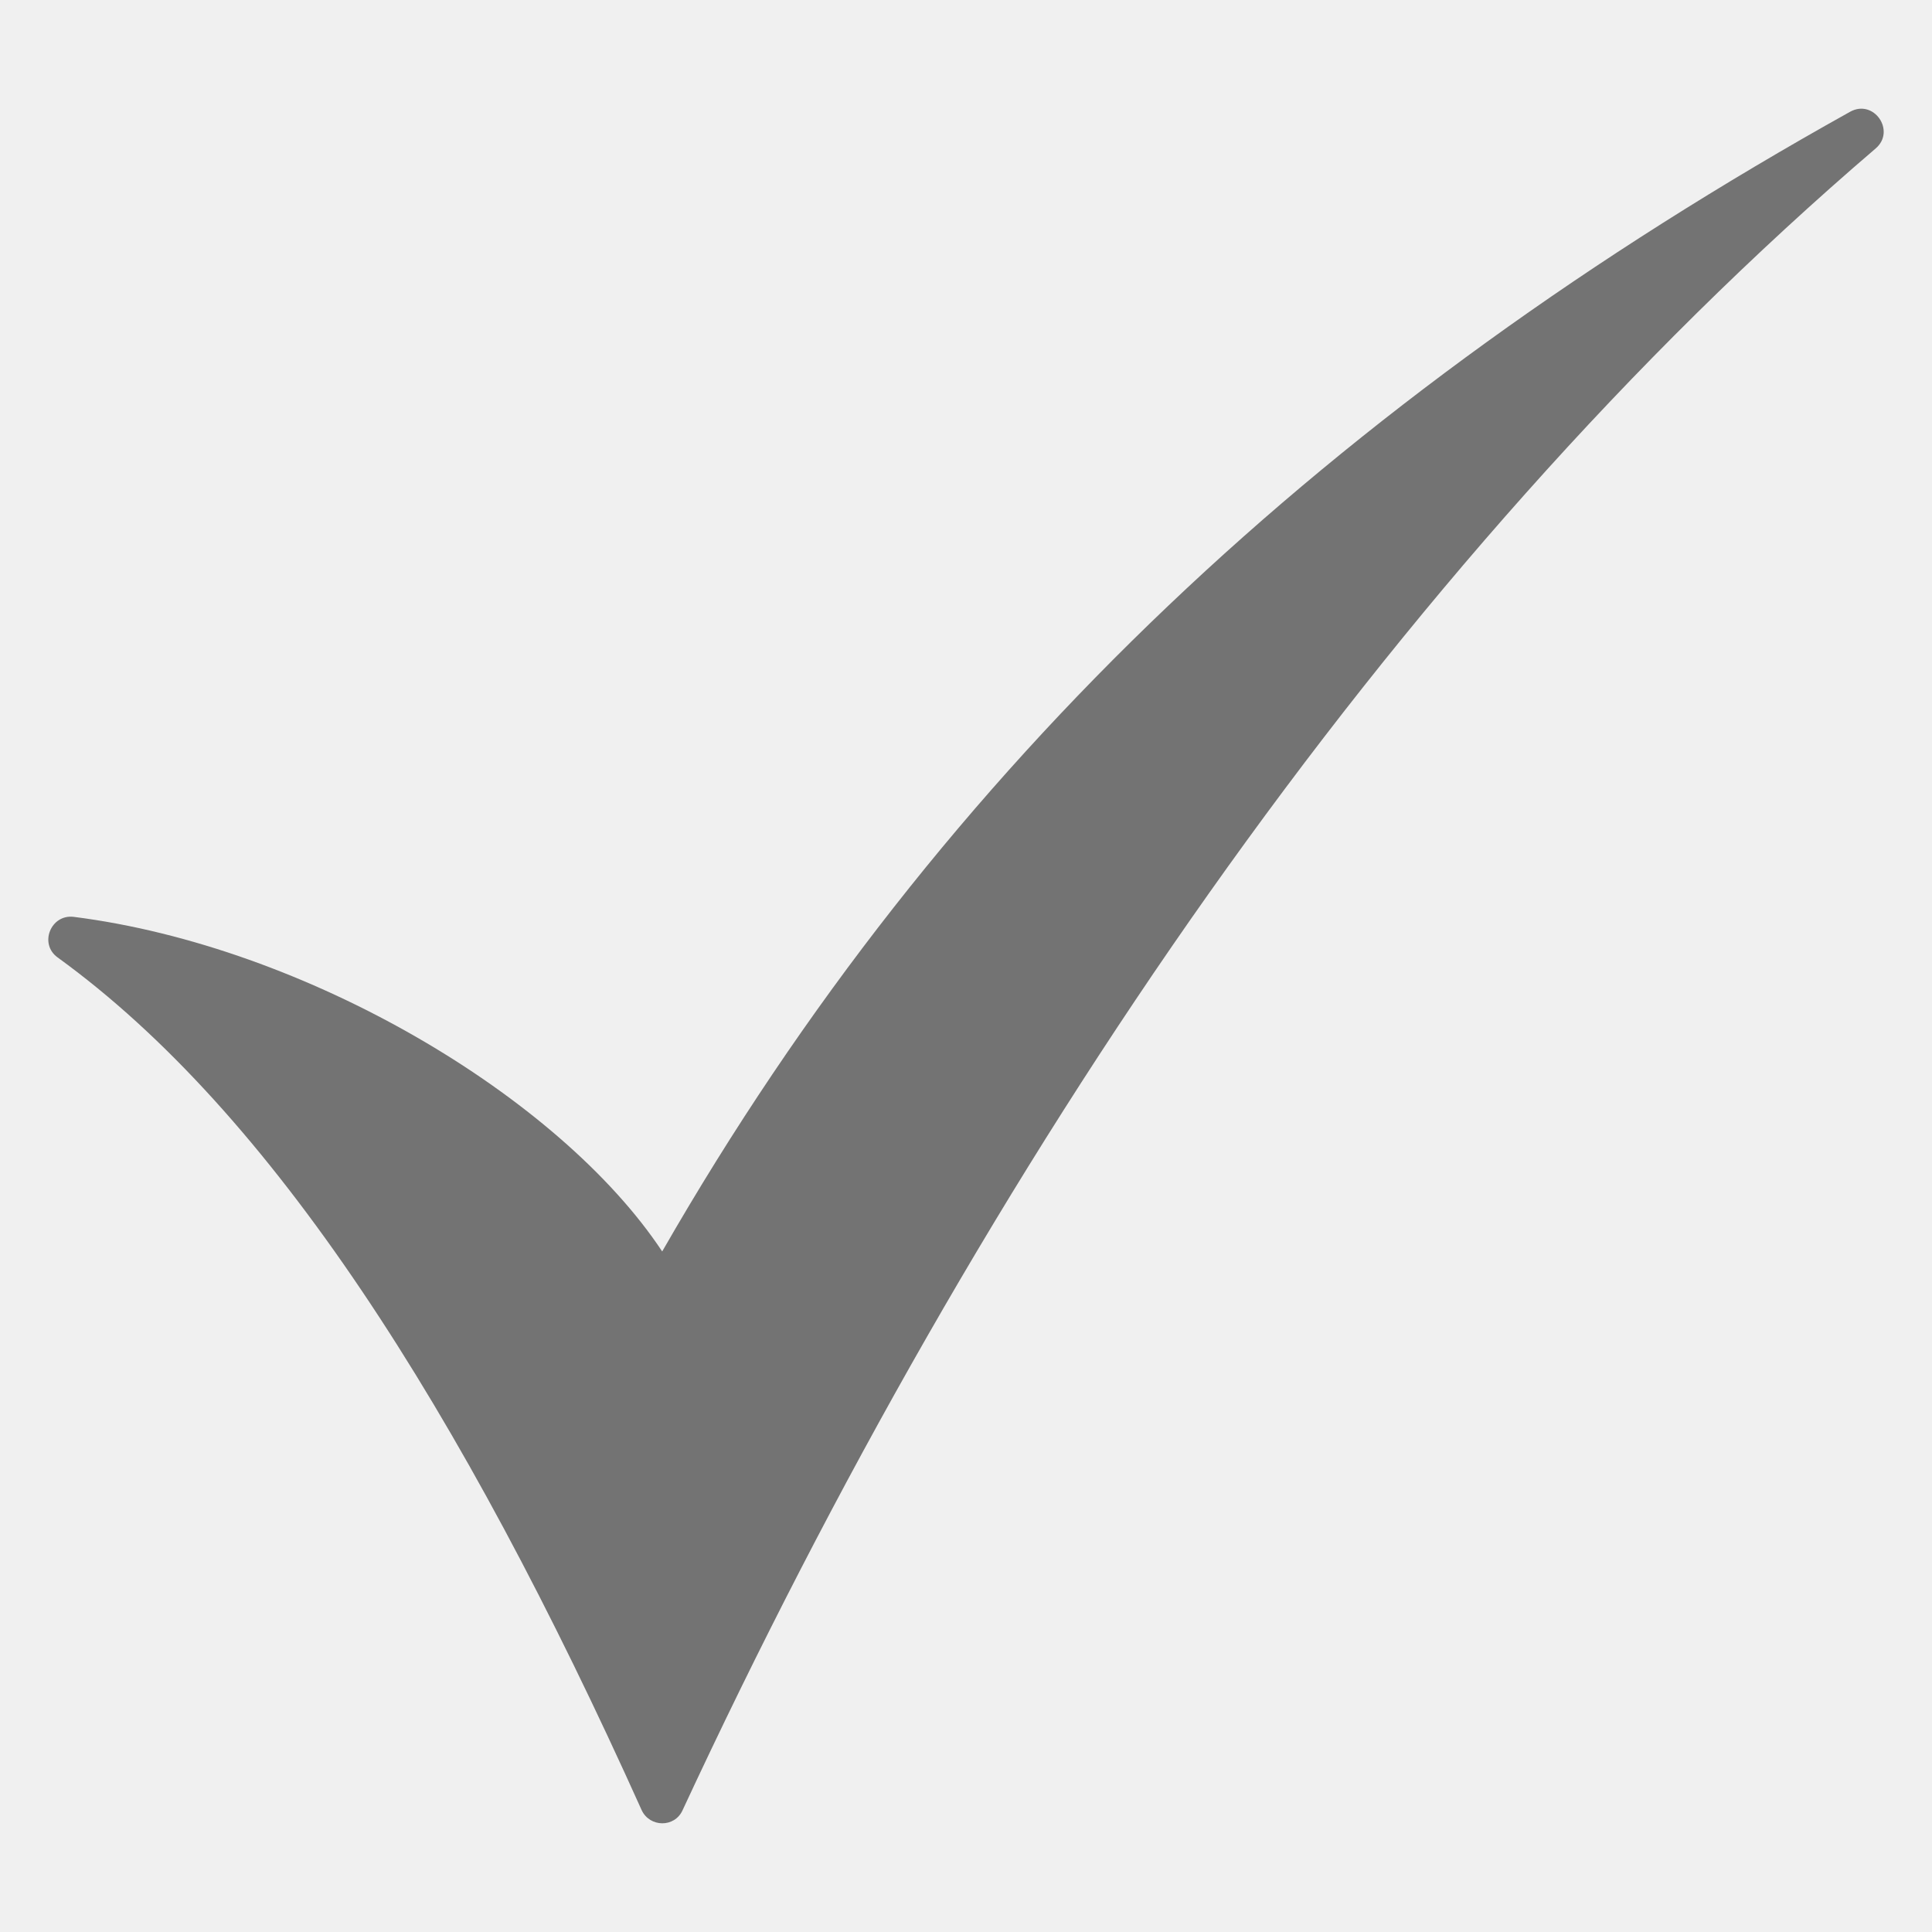
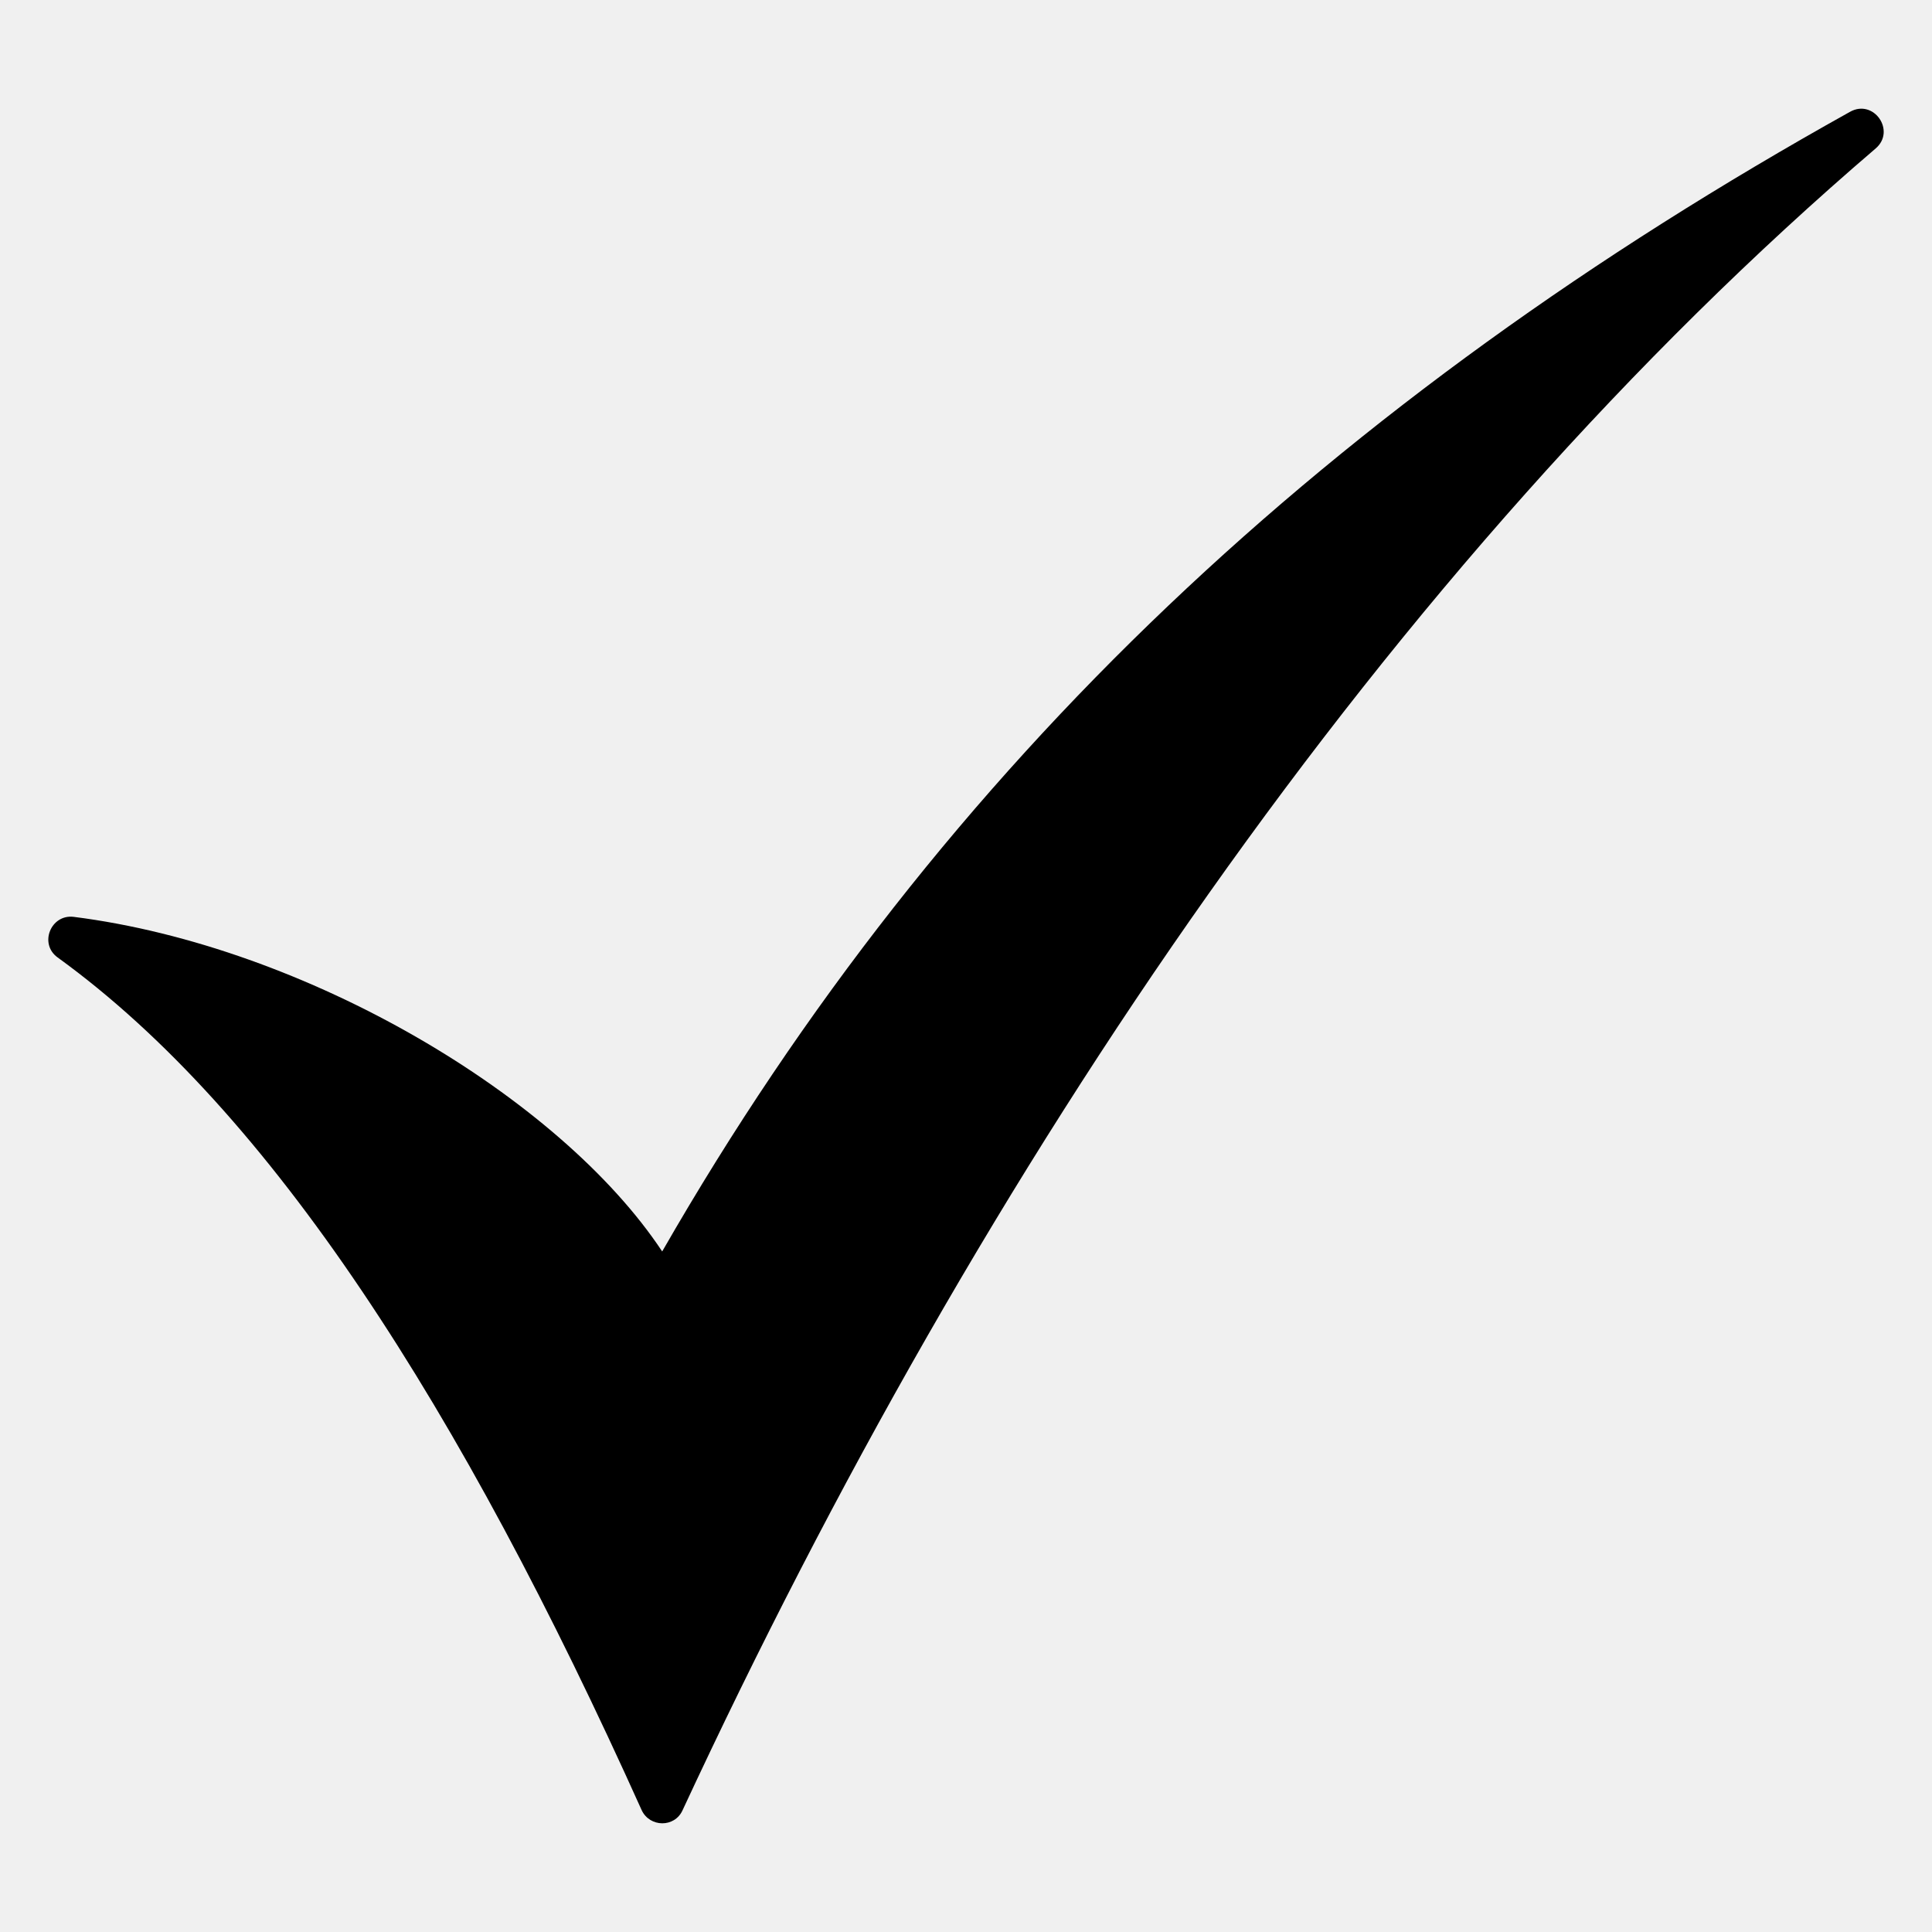
<svg xmlns="http://www.w3.org/2000/svg" width="16" height="16" viewBox="0 0 16 16" fill="none">
  <g clip-path="url(#clip0_0_311)">
-     <path d="M15.534 1.229C11.492 4.689 8.142 9.635 5.653 14.991C5.587 15.138 5.381 15.134 5.314 14.991C3.814 11.658 2.247 9.21 0.477 7.929C0.321 7.816 0.421 7.57 0.61 7.593C2.533 7.836 4.635 9.083 5.484 10.364C7.809 6.312 11.056 3.302 15.321 0.926C15.517 0.816 15.703 1.083 15.534 1.229Z" fill="#737373" />
+     <path d="M15.534 1.229C11.492 4.689 8.142 9.635 5.653 14.991C5.587 15.138 5.381 15.134 5.314 14.991C3.814 11.658 2.247 9.21 0.477 7.929C0.321 7.816 0.421 7.57 0.61 7.593C2.533 7.836 4.635 9.083 5.484 10.364C7.809 6.312 11.056 3.302 15.321 0.926C15.517 0.816 15.703 1.083 15.534 1.229Z" fill="black" />
  </g>
  <defs>
    <clipPath id="clip0_0_311">
      <rect width="16" height="16" fill="white" />
    </clipPath>
  </defs>
</svg>
